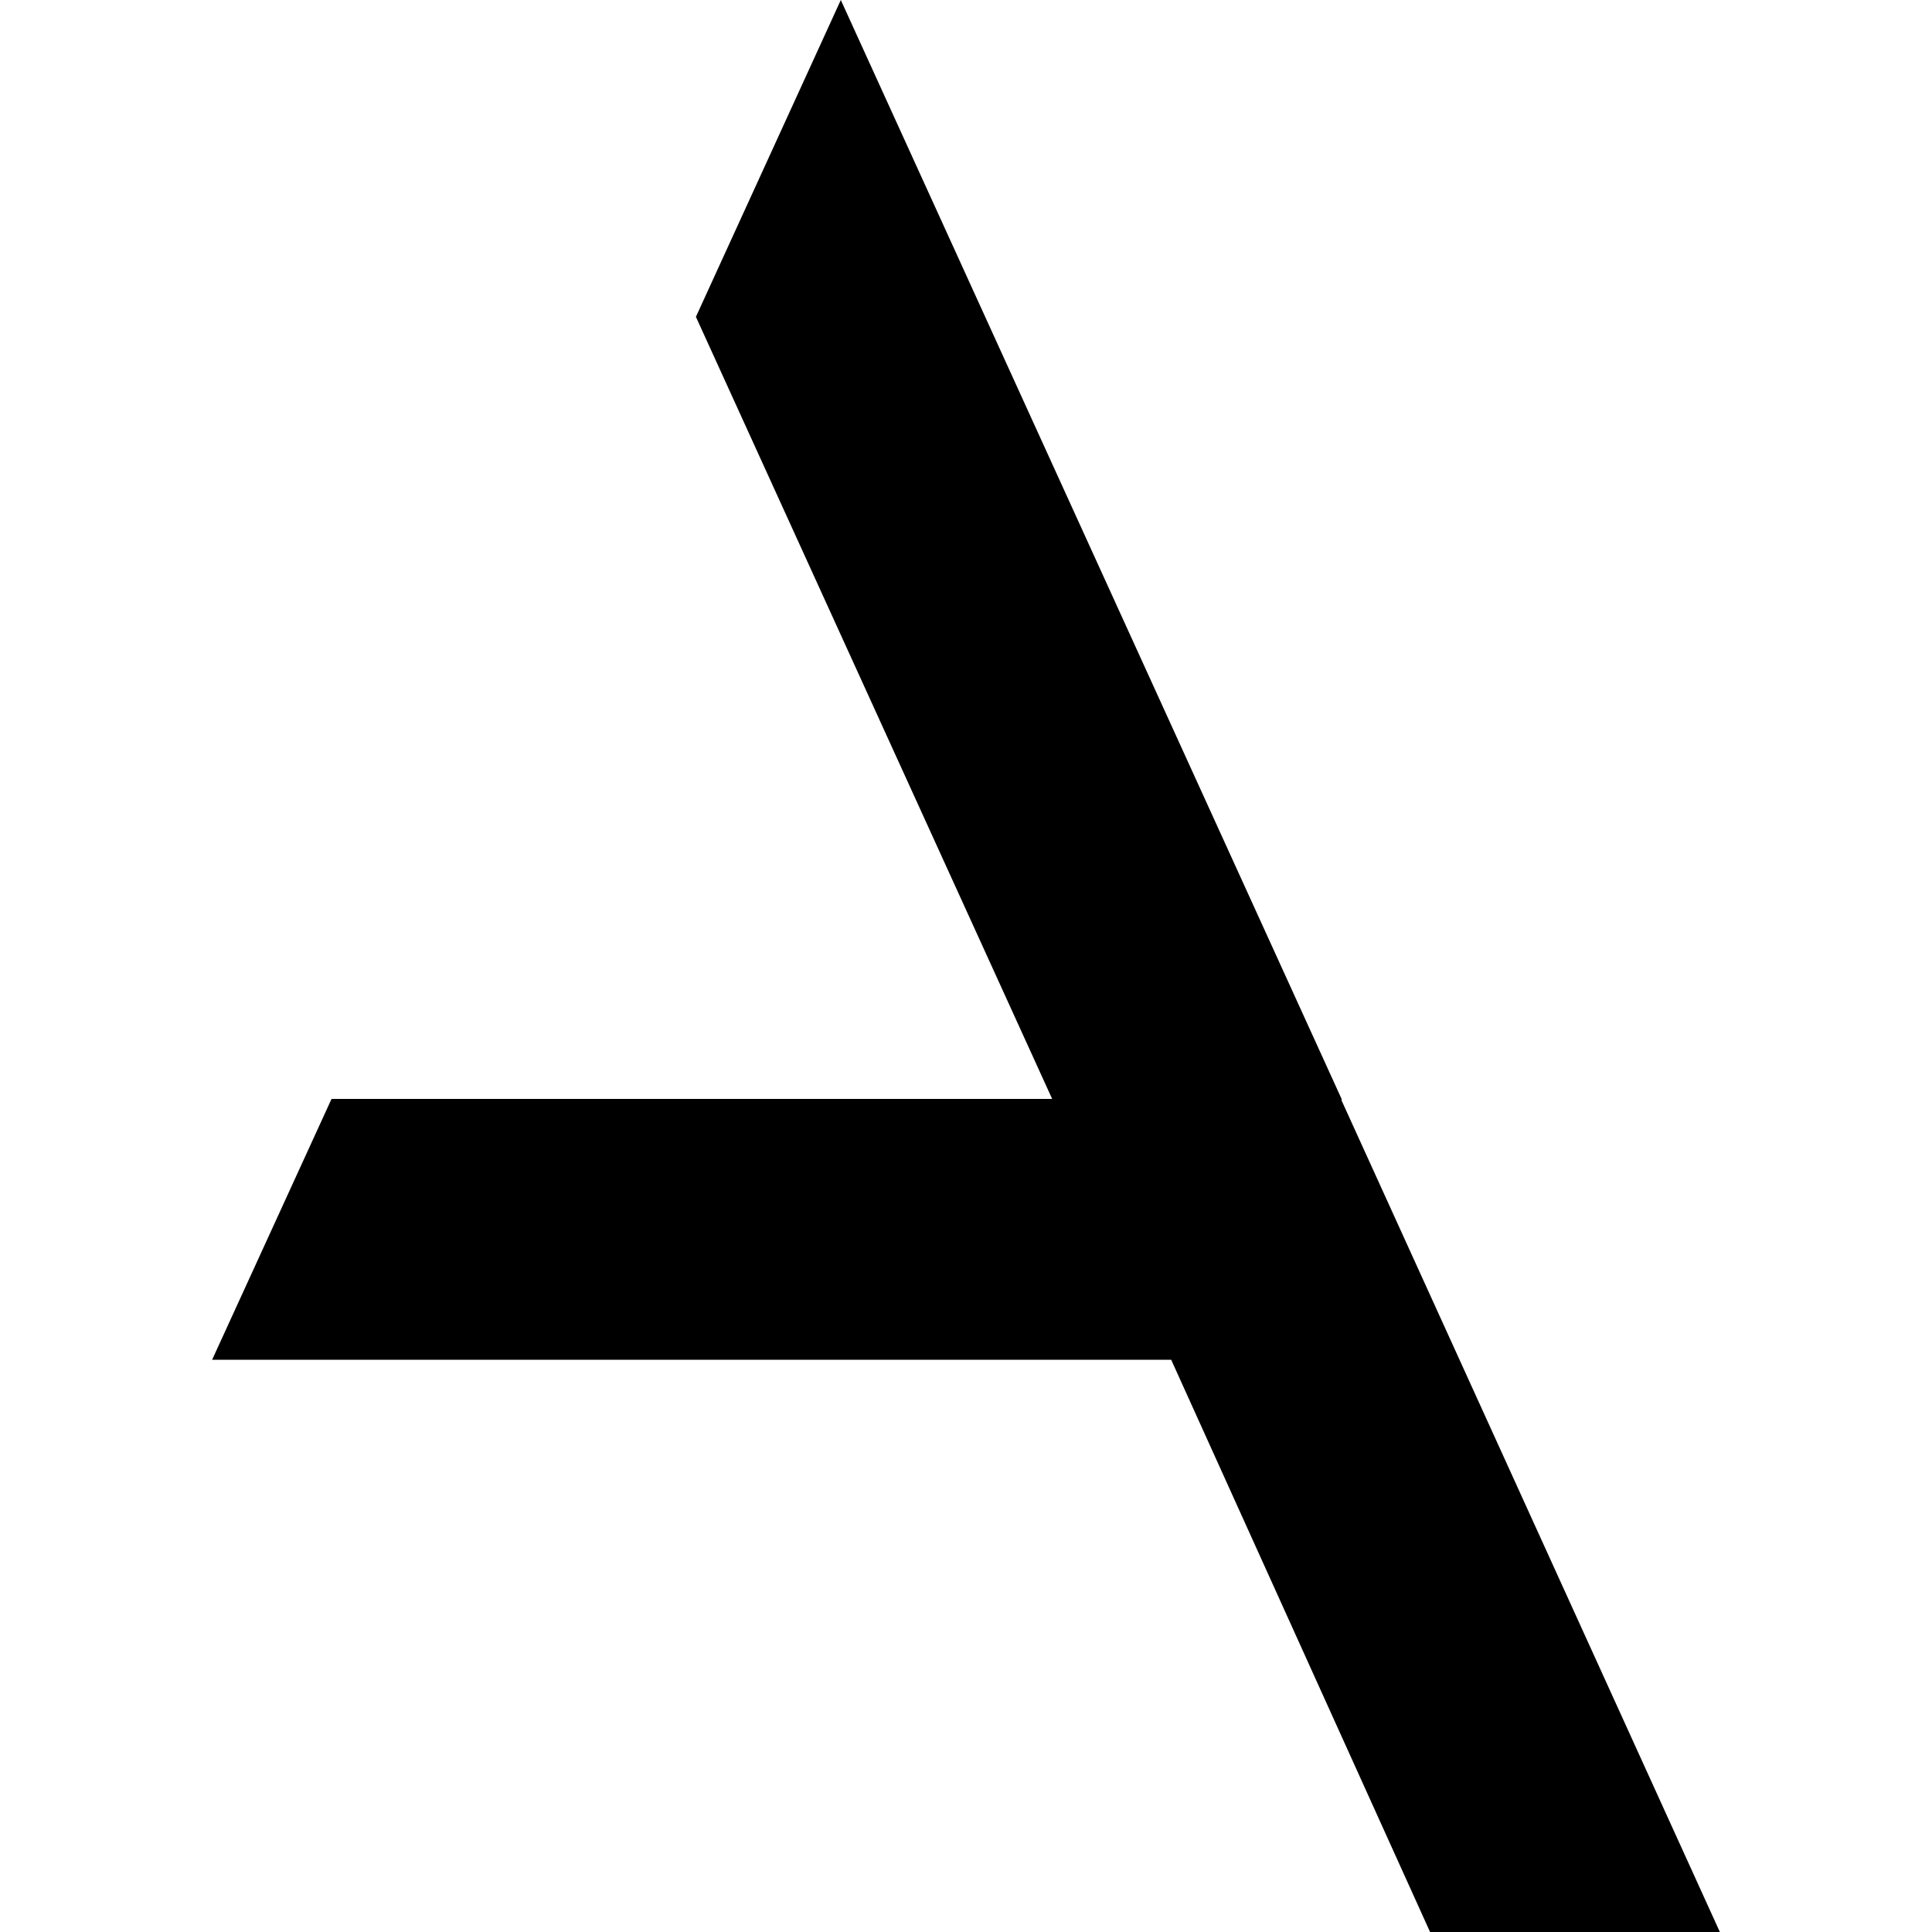
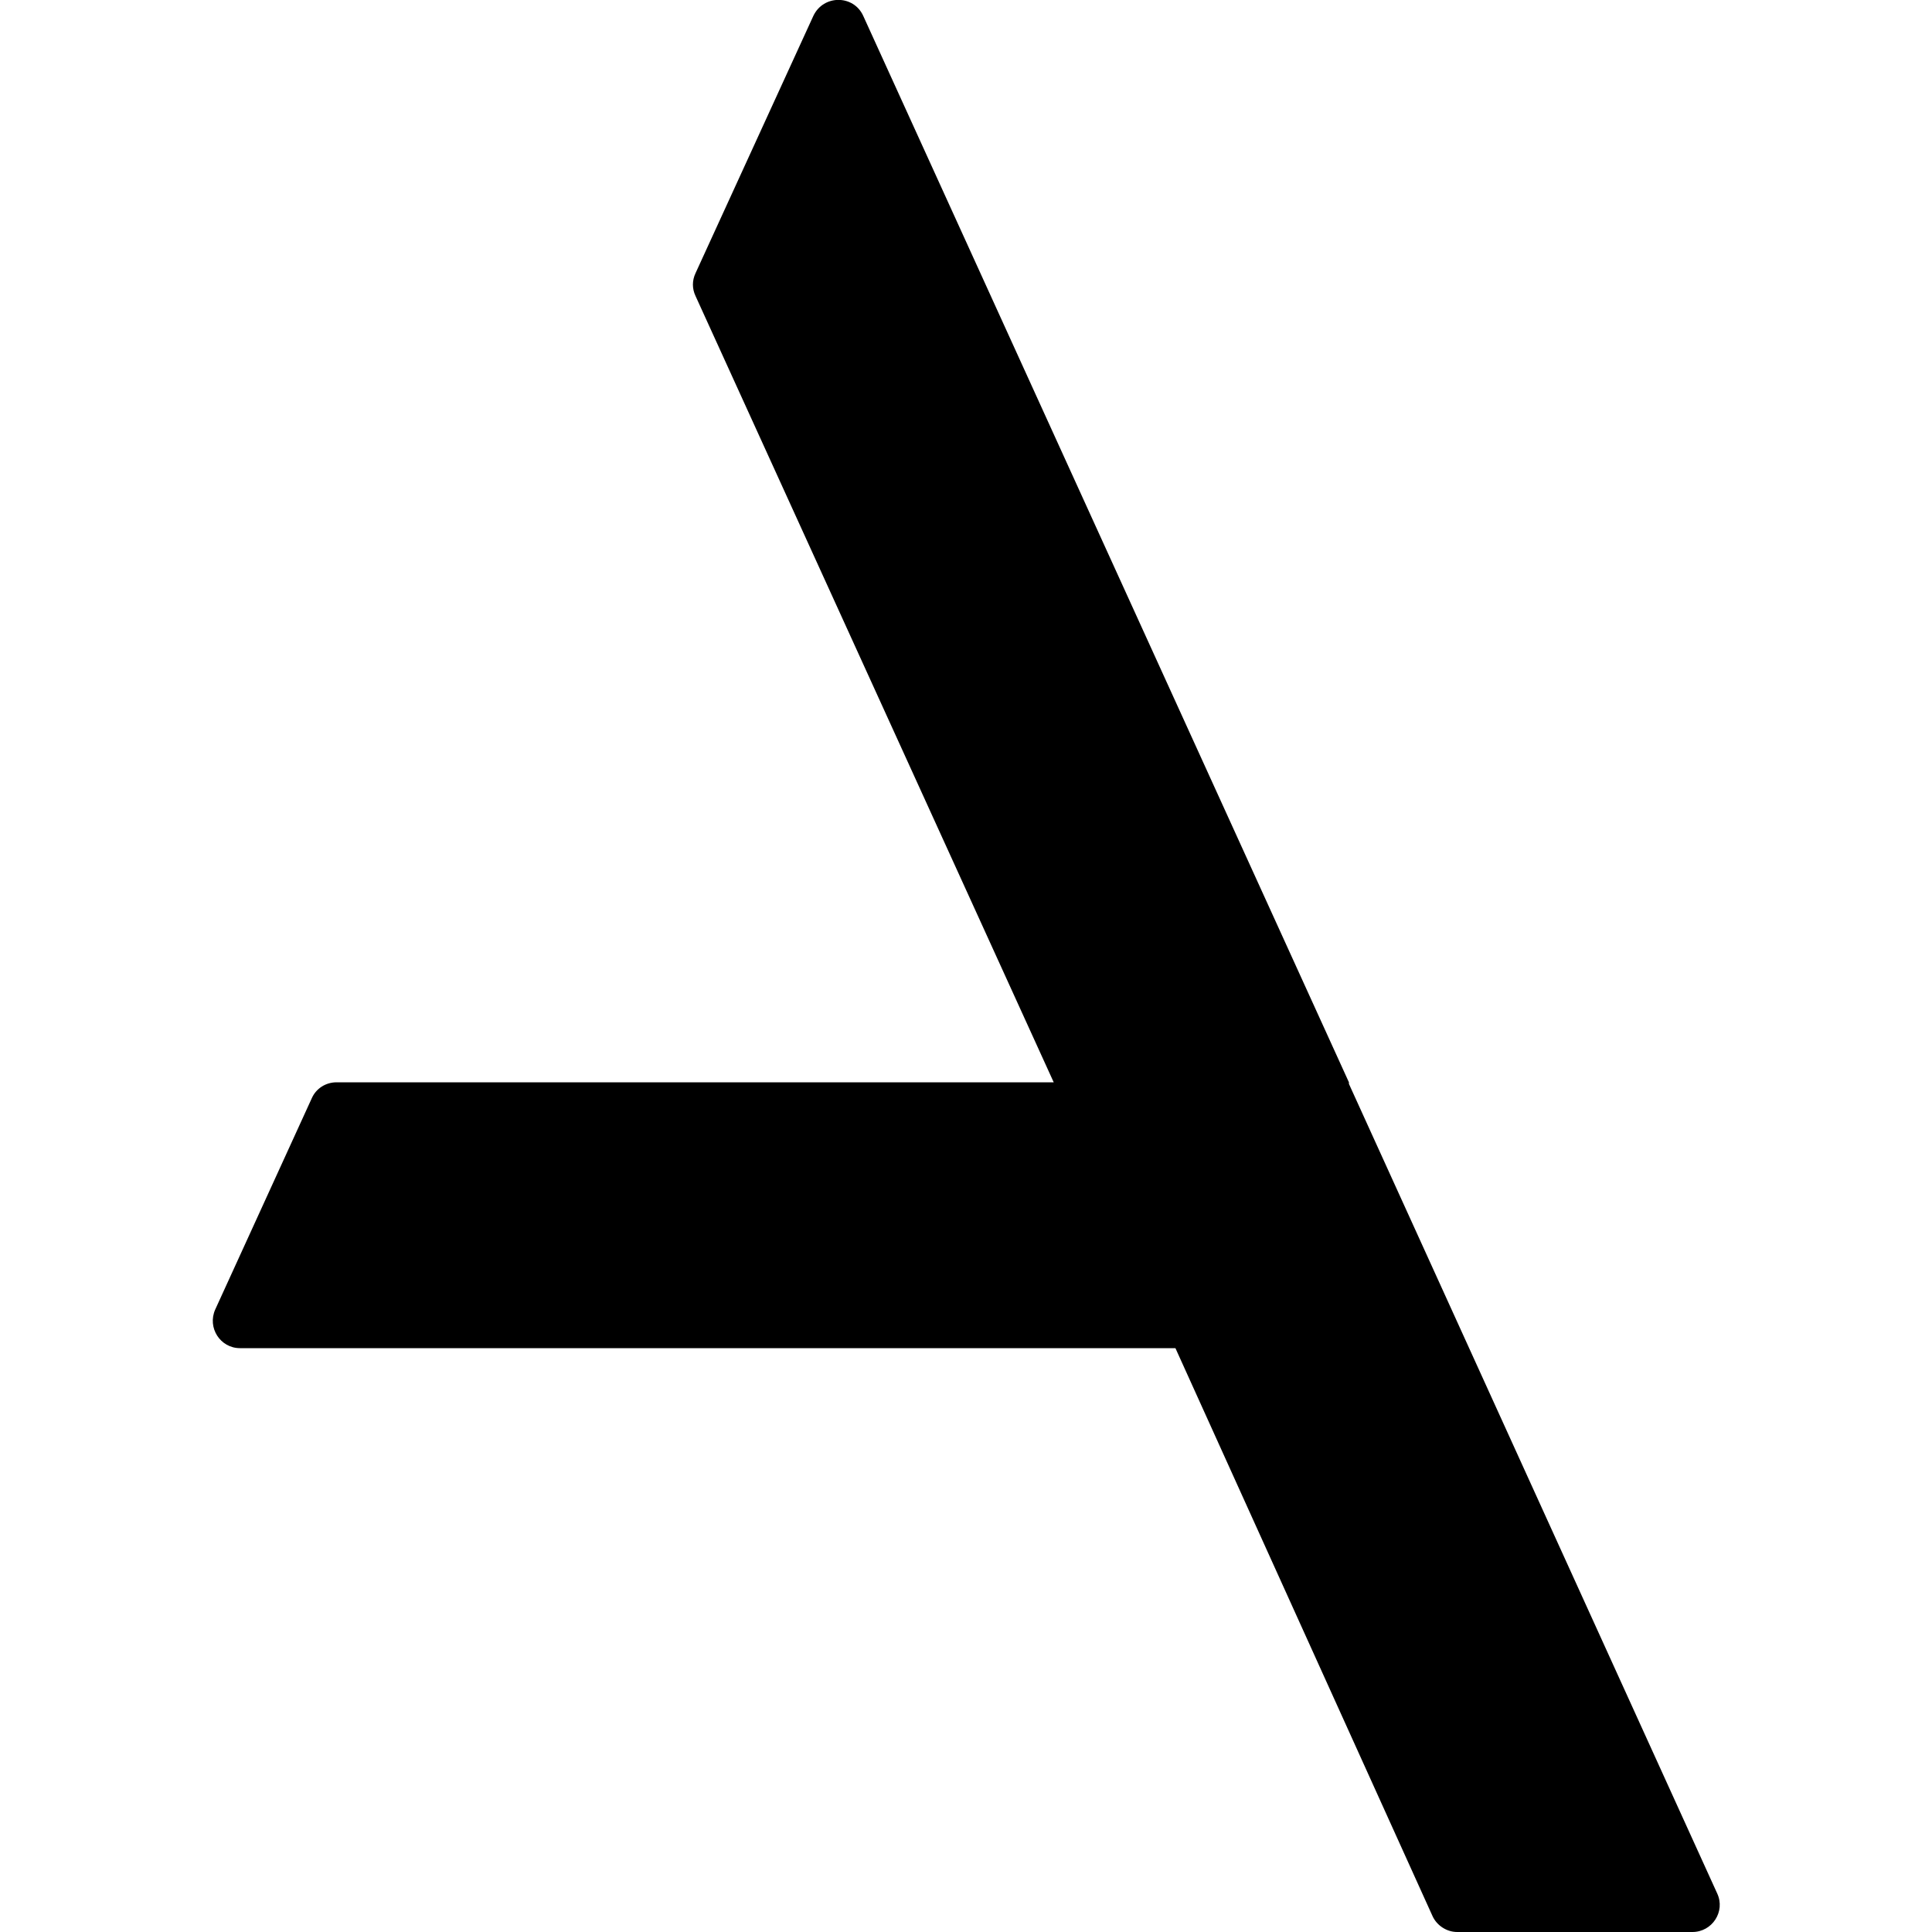
- <svg xmlns="http://www.w3.org/2000/svg" width="500" height="500" viewBox="0 0 500 500">
-   <path d="M445.1 500l-97.9-215.2v-.4L217.6 0l-37.5 82 92.2 202.4H85.8l-30.9 67.5h248.2l67 148.1h75z" />
+ <svg xmlns="http://www.w3.org/2000/svg" viewBox="0 0 500 500">
+   <path d="M438 500c5.1 0 8.6-5.3 6.4-10l-95.3-209.5v-.4L223.4 4.1c-2.5-5.5-10.3-5.5-12.9 0L180 70.7c-.9 1.9-.9 4 0 5.9l92.7 203.5H87.1c-2.8 0-5.3 1.6-6.4 4.1l-25 54.7c-2.1 4.7 1.3 10 6.4 10h242.1l66.5 146.9c1.1 2.5 3.7 4.2 6.4 4.2H438z" />
</svg>
